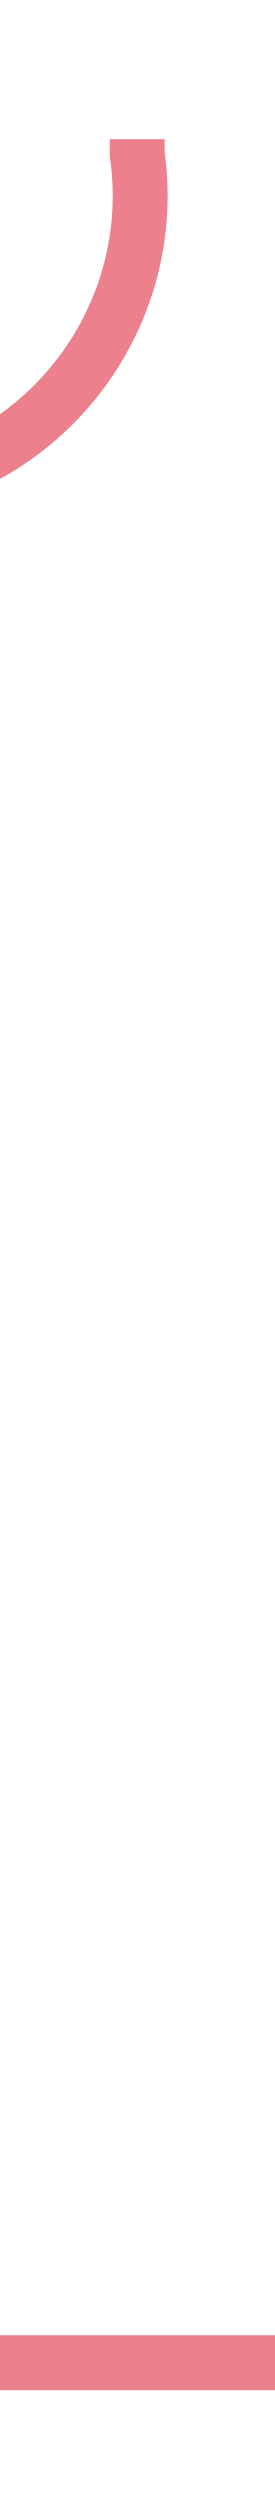
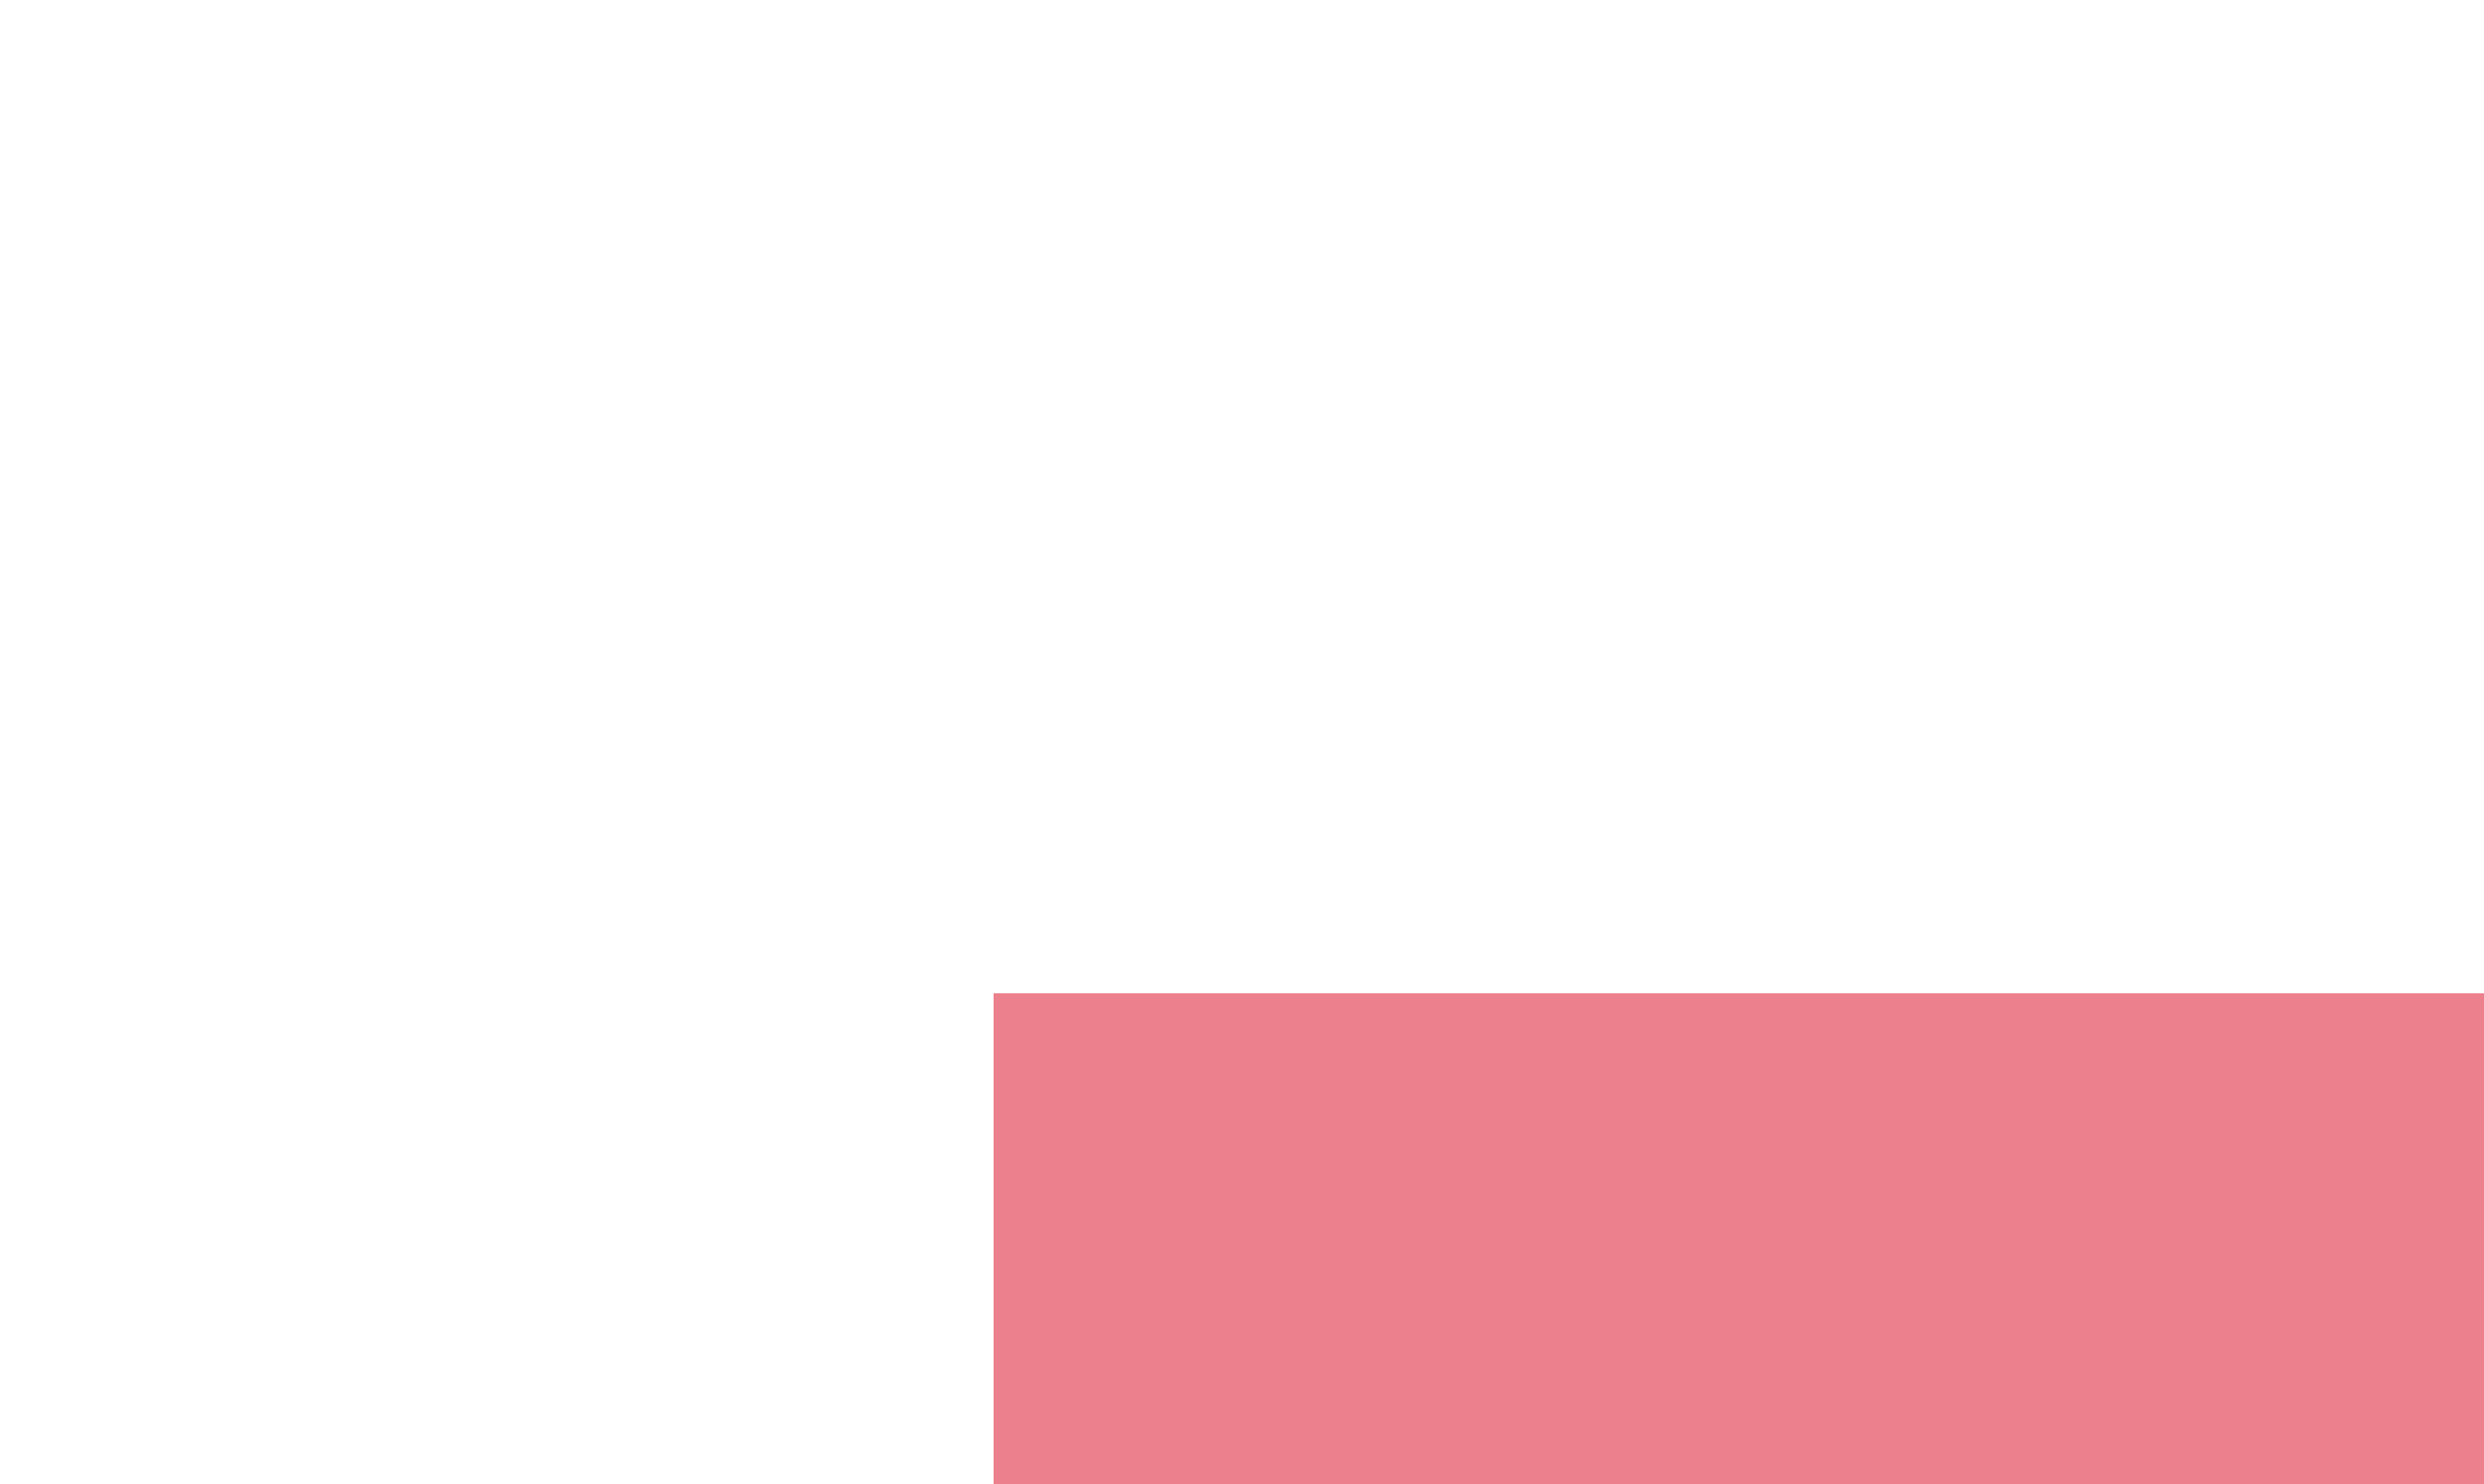
- <svg xmlns="http://www.w3.org/2000/svg" version="1.1" width="10px" height="91.071px" preserveAspectRatio="xMidYMin meet" viewBox="234.357 301.929  8 91.071">
-   <path d="M 238.357 307  L 238.357 307.548  A 3 3 0 0 1 217 310.548 A 3 3 0 0 1 214 313.548 L 214 388  L 259 388  " stroke-width="2" stroke="#ec808d" fill="none" />
-   <path d="M 257 397.5  L 271 388  L 257 378.5  L 257 397.5  Z " fill-rule="nonzero" fill="#ec808d" stroke="none" />
+ <svg xmlns="http://www.w3.org/2000/svg" version="1.1" width="10px" height="5.974px" preserveAspectRatio="xMinYMid meet" viewBox="242 297.026  10 3.974">
+   <path d="M 247 303  L 247 301.026  L 336.684 301.026  L 336.684 183.263  L 402 183.263  L 402 183  " stroke-width="2" stroke="#ec808d" fill="none" />
+   <path d="M 398 192.5  L 412 183  L 398 173.5  L 398 192.5  Z " fill-rule="nonzero" fill="#ec808d" stroke="none" />
</svg>
